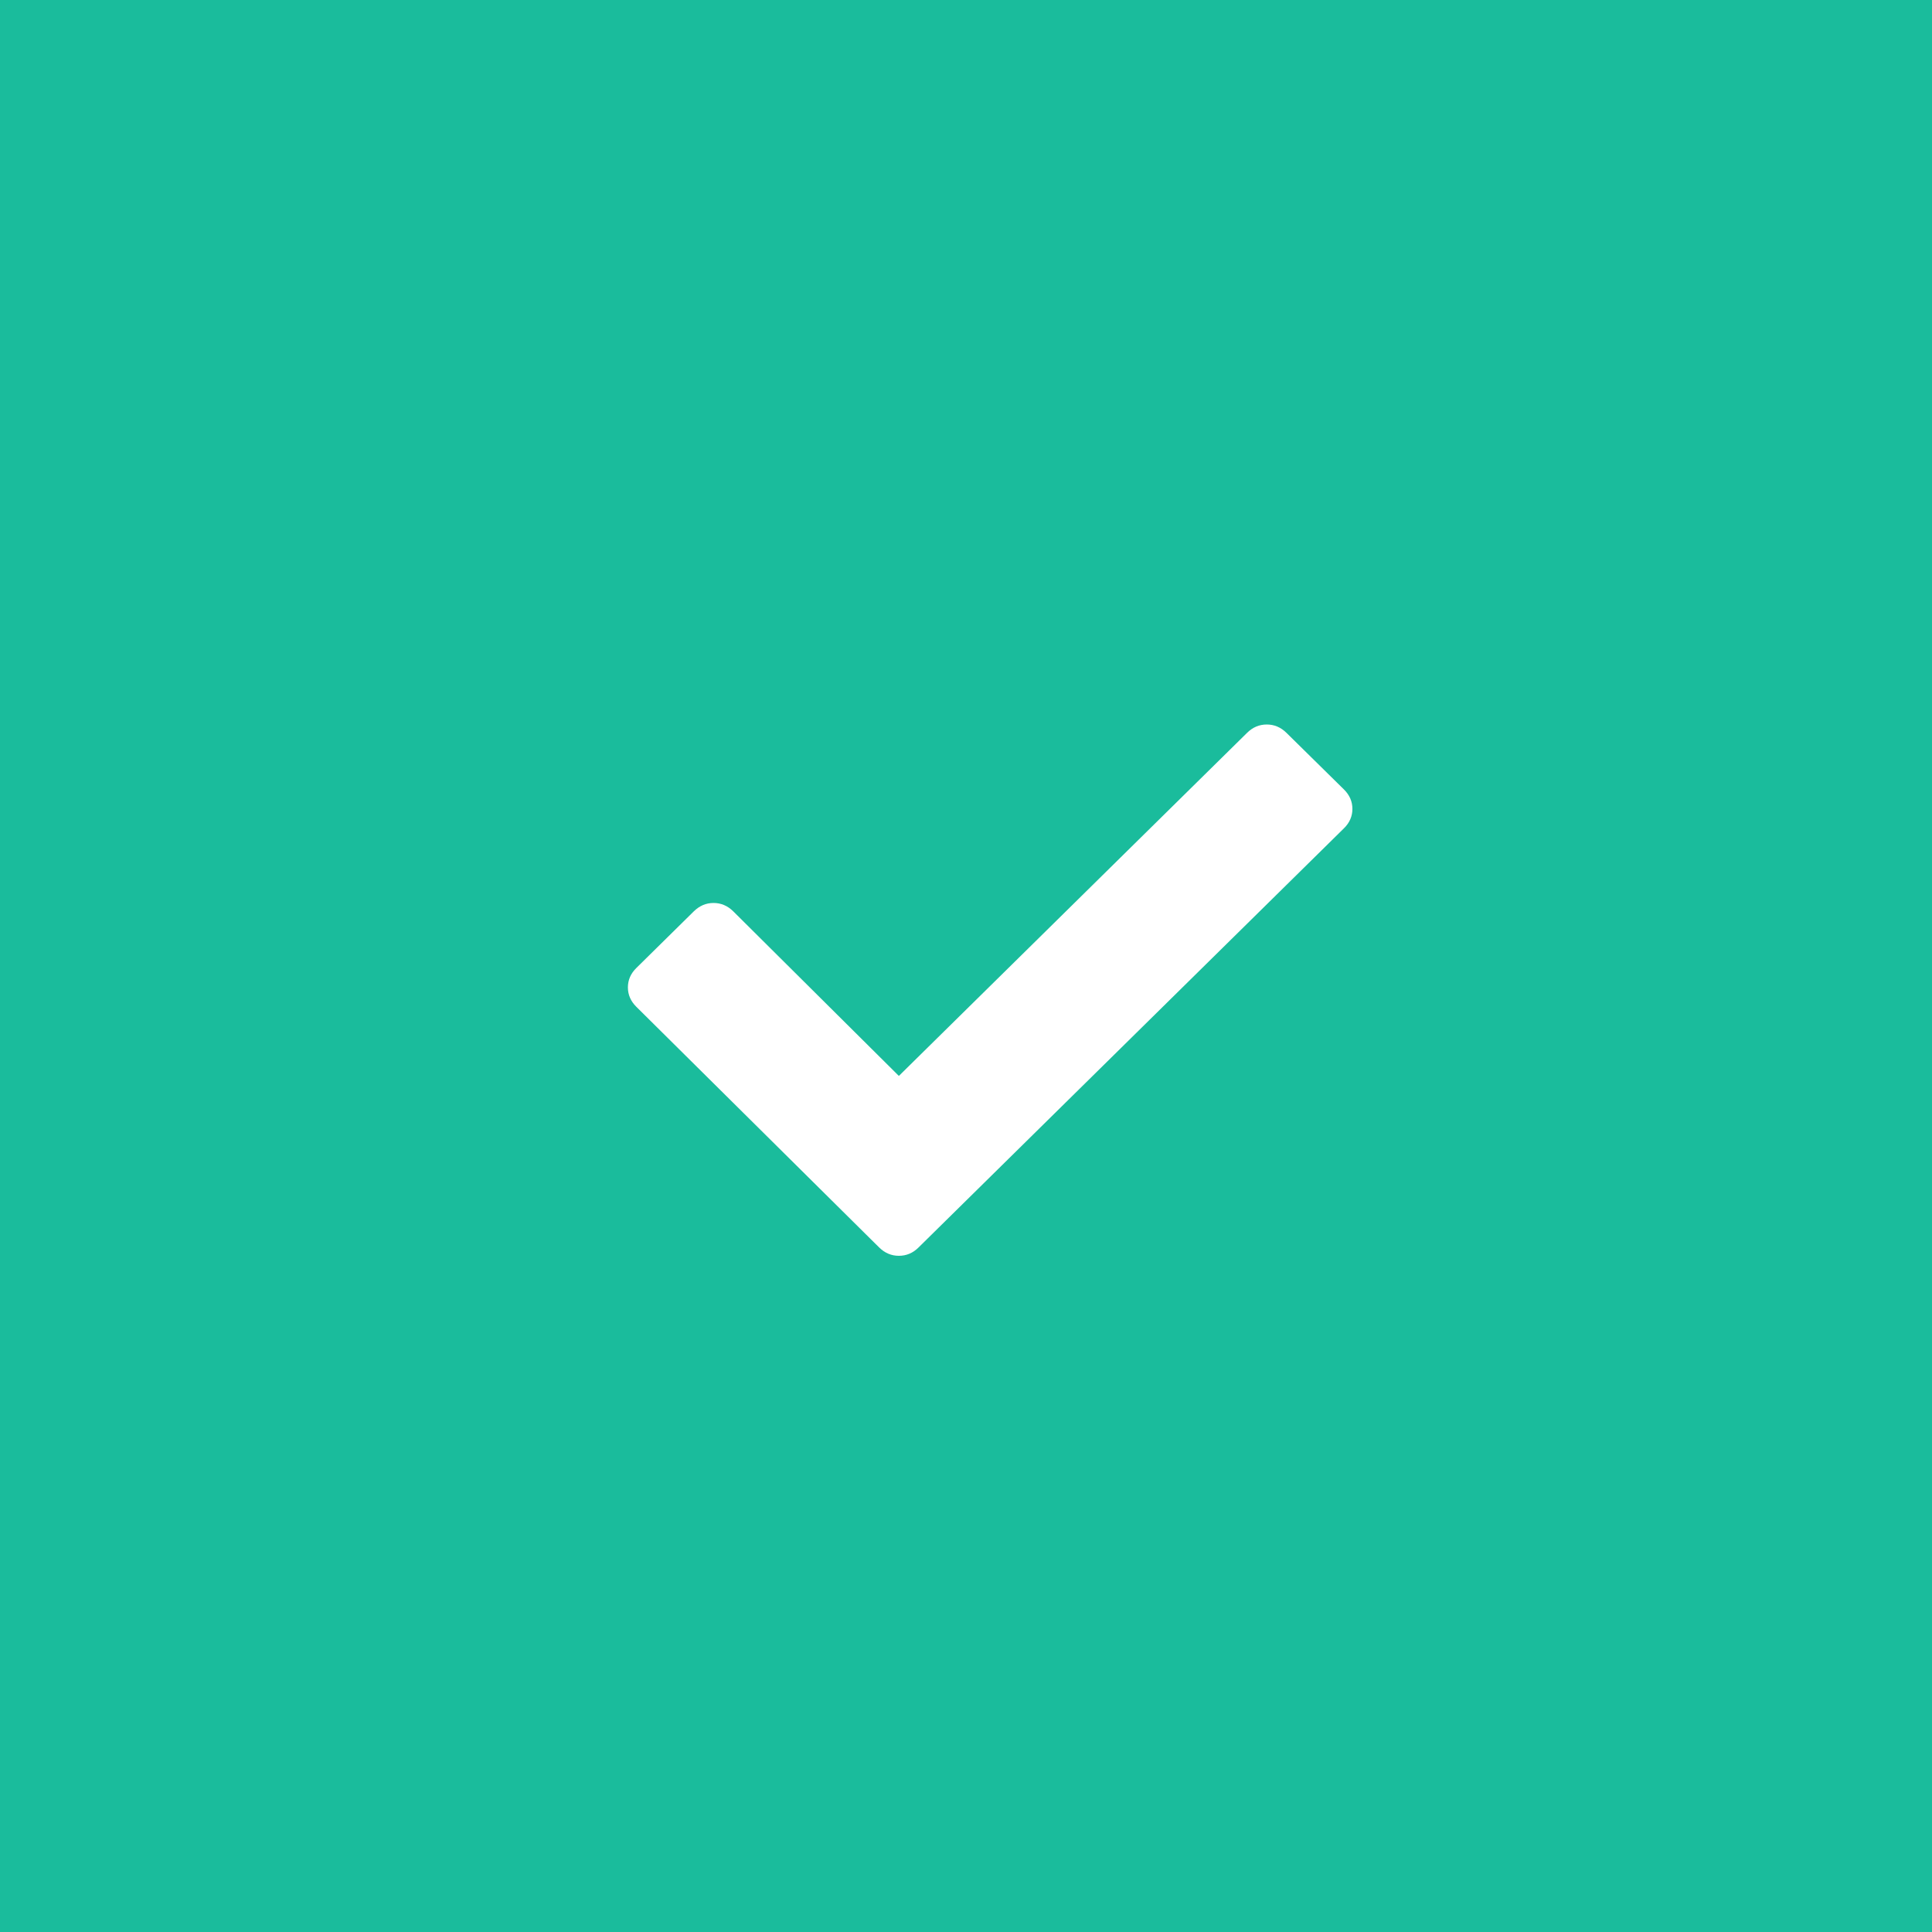
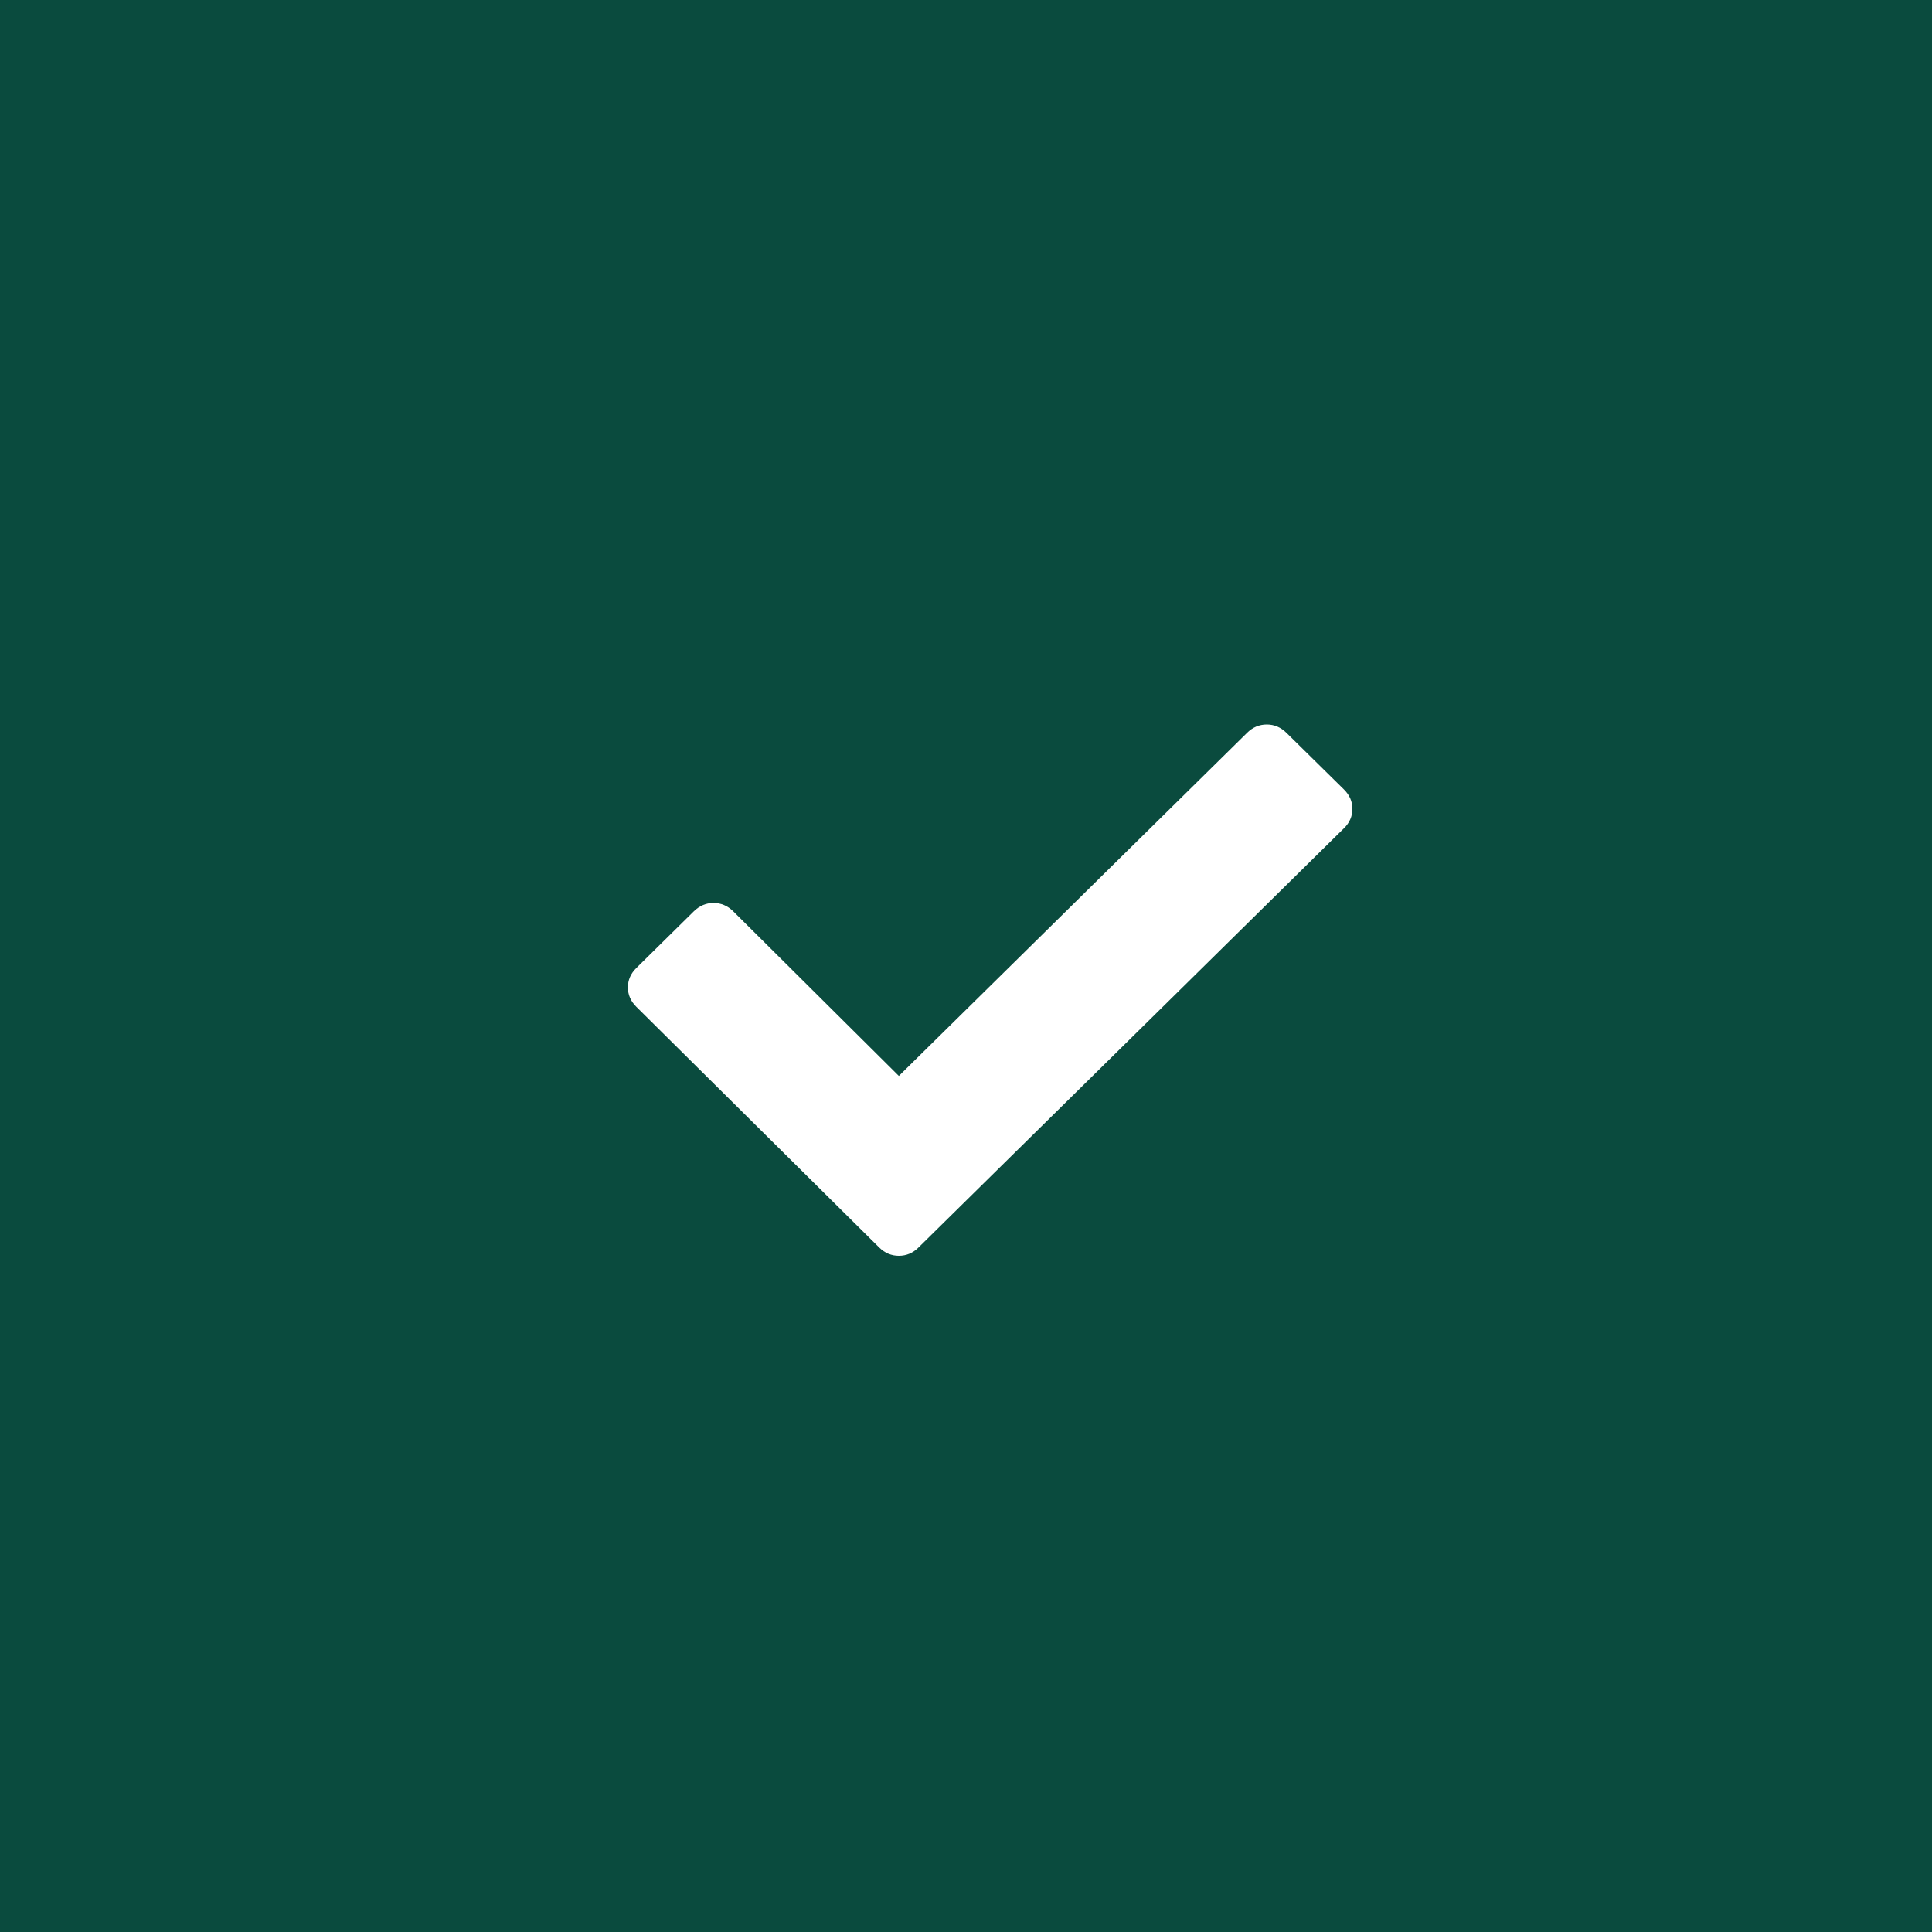
<svg xmlns="http://www.w3.org/2000/svg" width="40px" height="40px" viewBox="0 0 40 40" version="1.1">
  <defs />
  <g id="Element-guideline-v0.2.4" stroke="none" stroke-width="1" fill="none" fill-rule="evenodd">
    <g id="Message" transform="translate(-60, -212)">
      <g id="带倾向_信息" transform="translate(60, 212)">
        <g id="Rectangle-2">
          <g id="icon_success">
-             <rect id="Rectangle-2" fill="#1abc9c" x="0" y="0" width="40" height="40" />
+             <rect id="Rectangle-2" fill="#0a4b3e" x="0" y="0" width="40" height="40" />
            <path d="M27.826,17.148 L19.017,25.828 C18.901,25.943 18.766,26 18.61,26 C18.455,26 18.32,25.943 18.203,25.828 L18.029,25.656 L13.174,20.844 C13.058,20.729 13,20.595 13,20.443 C13,20.29 13.058,20.156 13.174,20.042 L14.366,18.867 C14.483,18.753 14.618,18.695 14.773,18.695 C14.928,18.695 15.064,18.753 15.18,18.867 L18.61,22.276 L25.82,15.172 C25.936,15.057 26.072,15 26.227,15 C26.382,15 26.517,15.057 26.634,15.172 L27.826,16.346 C27.942,16.461 28,16.595 28,16.747 C28,16.9 27.942,17.034 27.826,17.148 L27.826,17.148 Z" id="Path" fill="#FFFFFF" />
          </g>
        </g>
      </g>
    </g>
  </g>
</svg>
